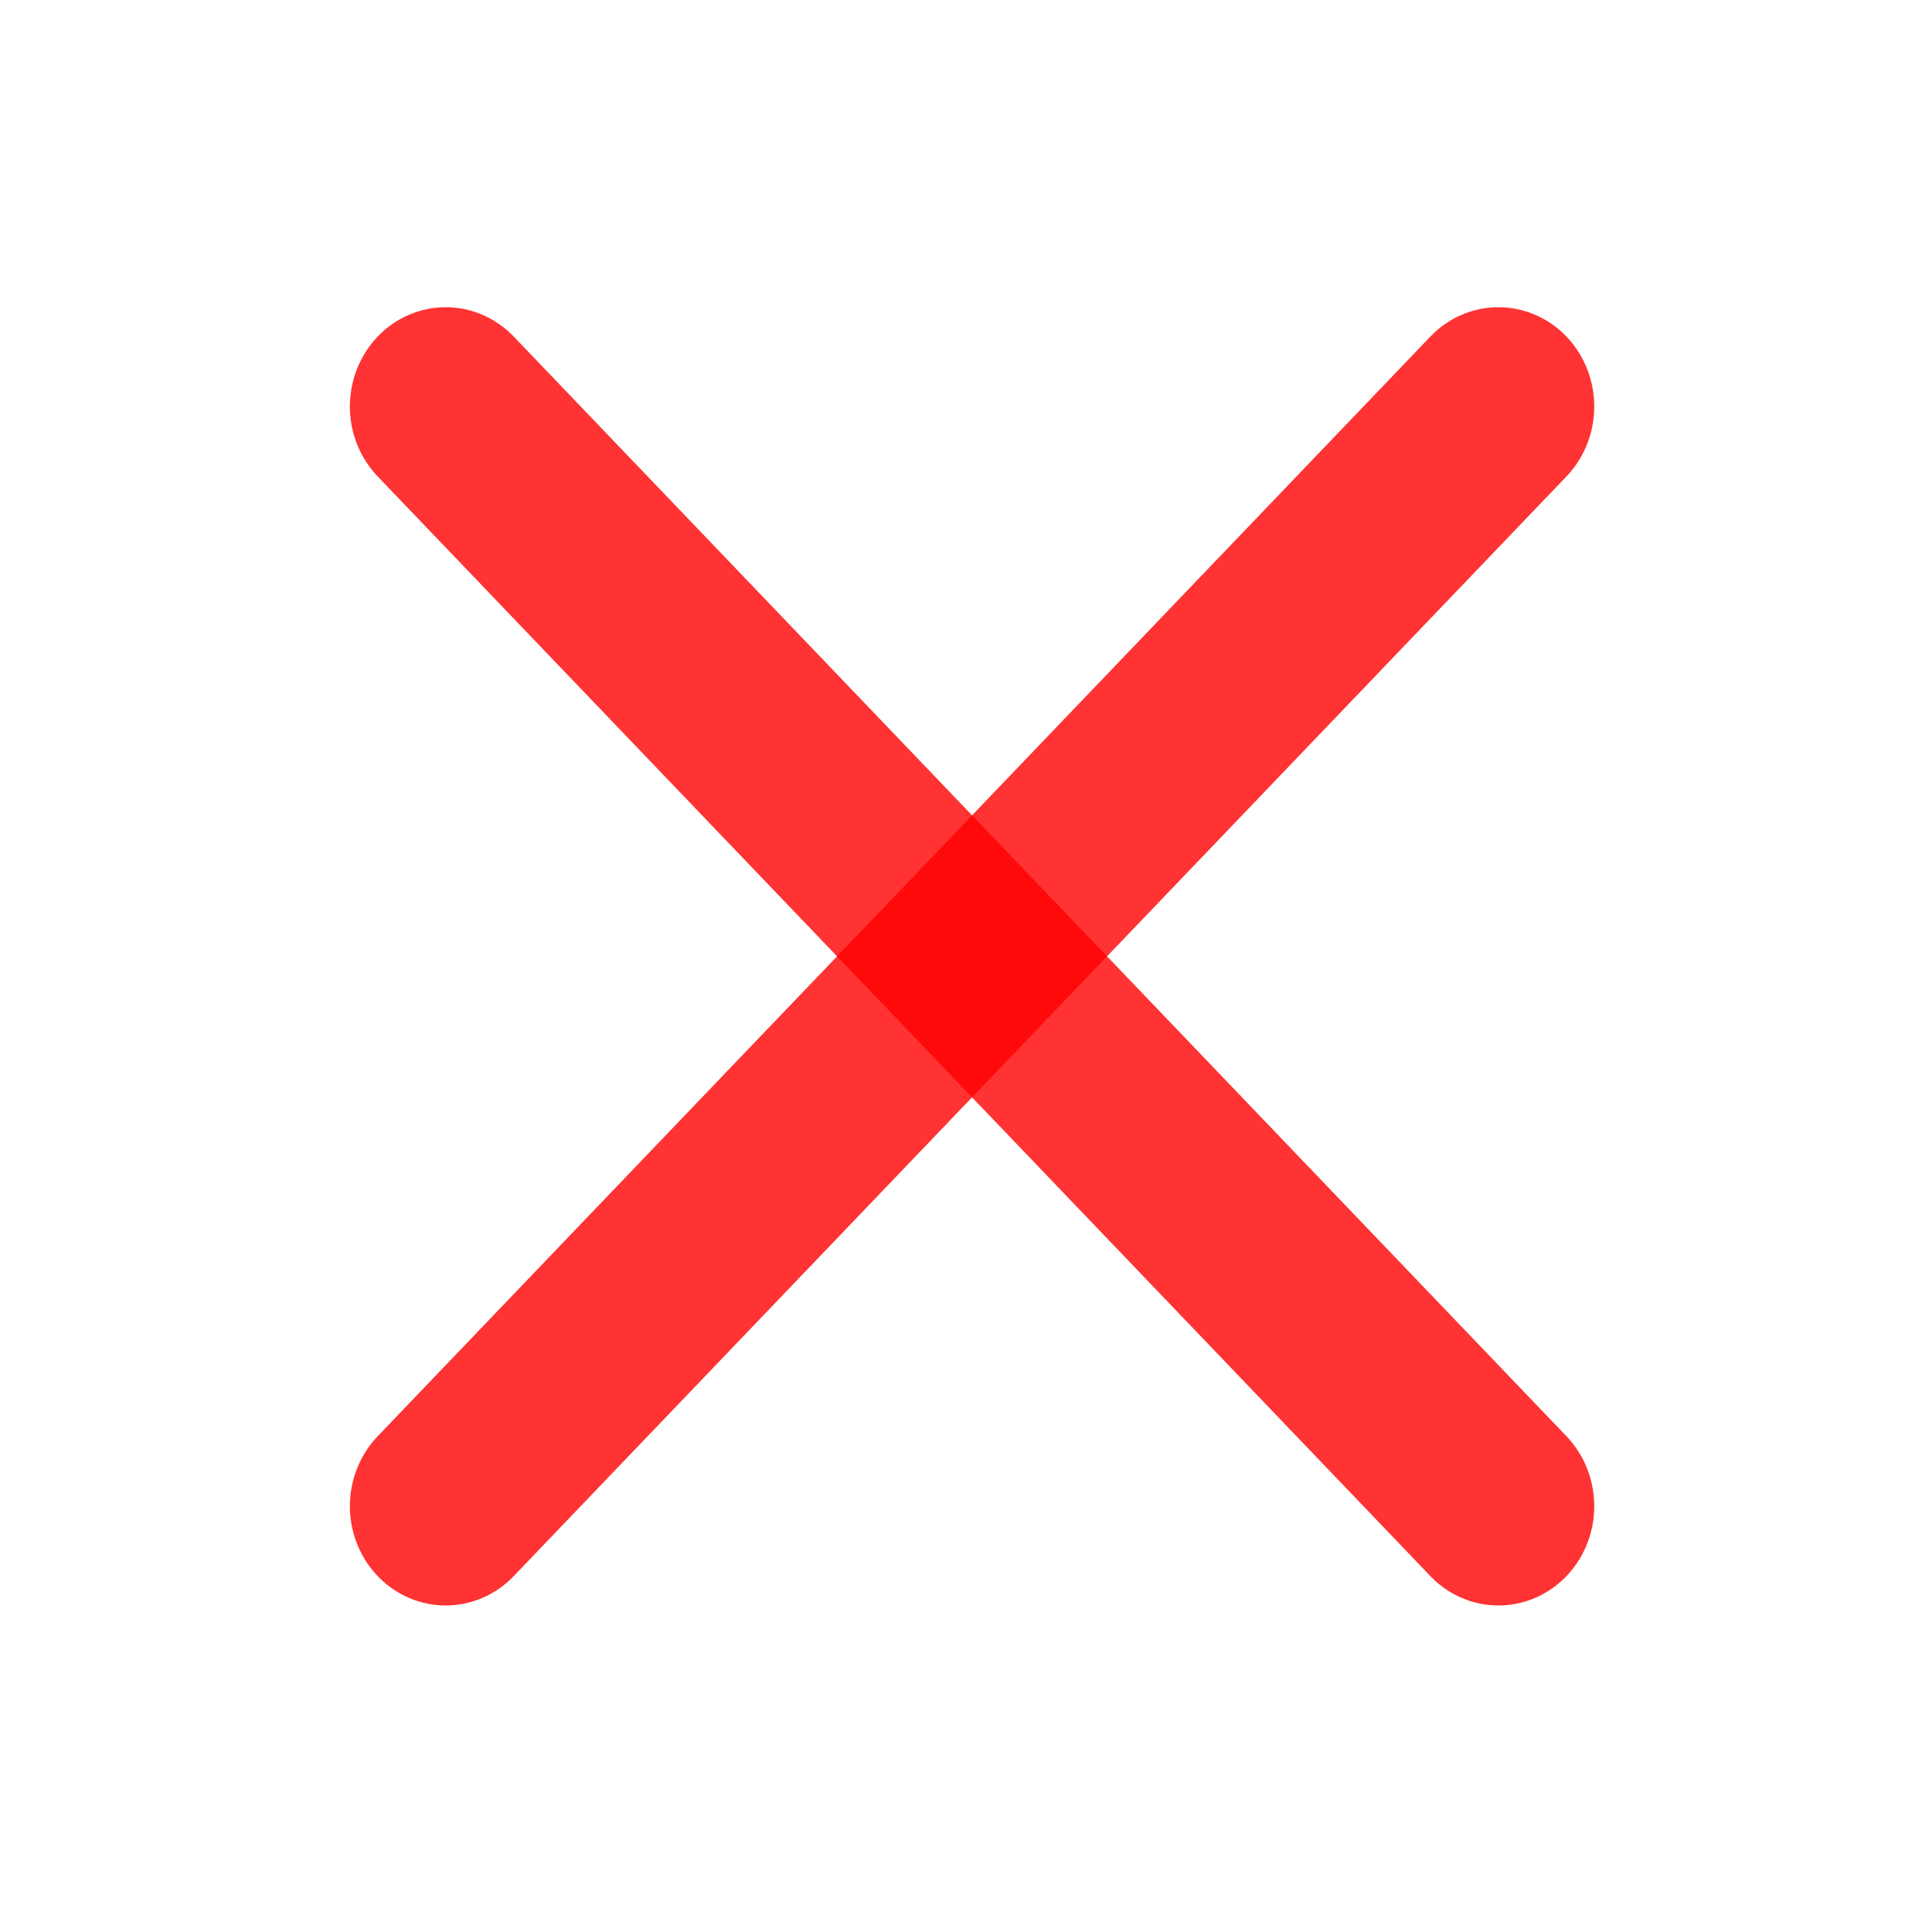
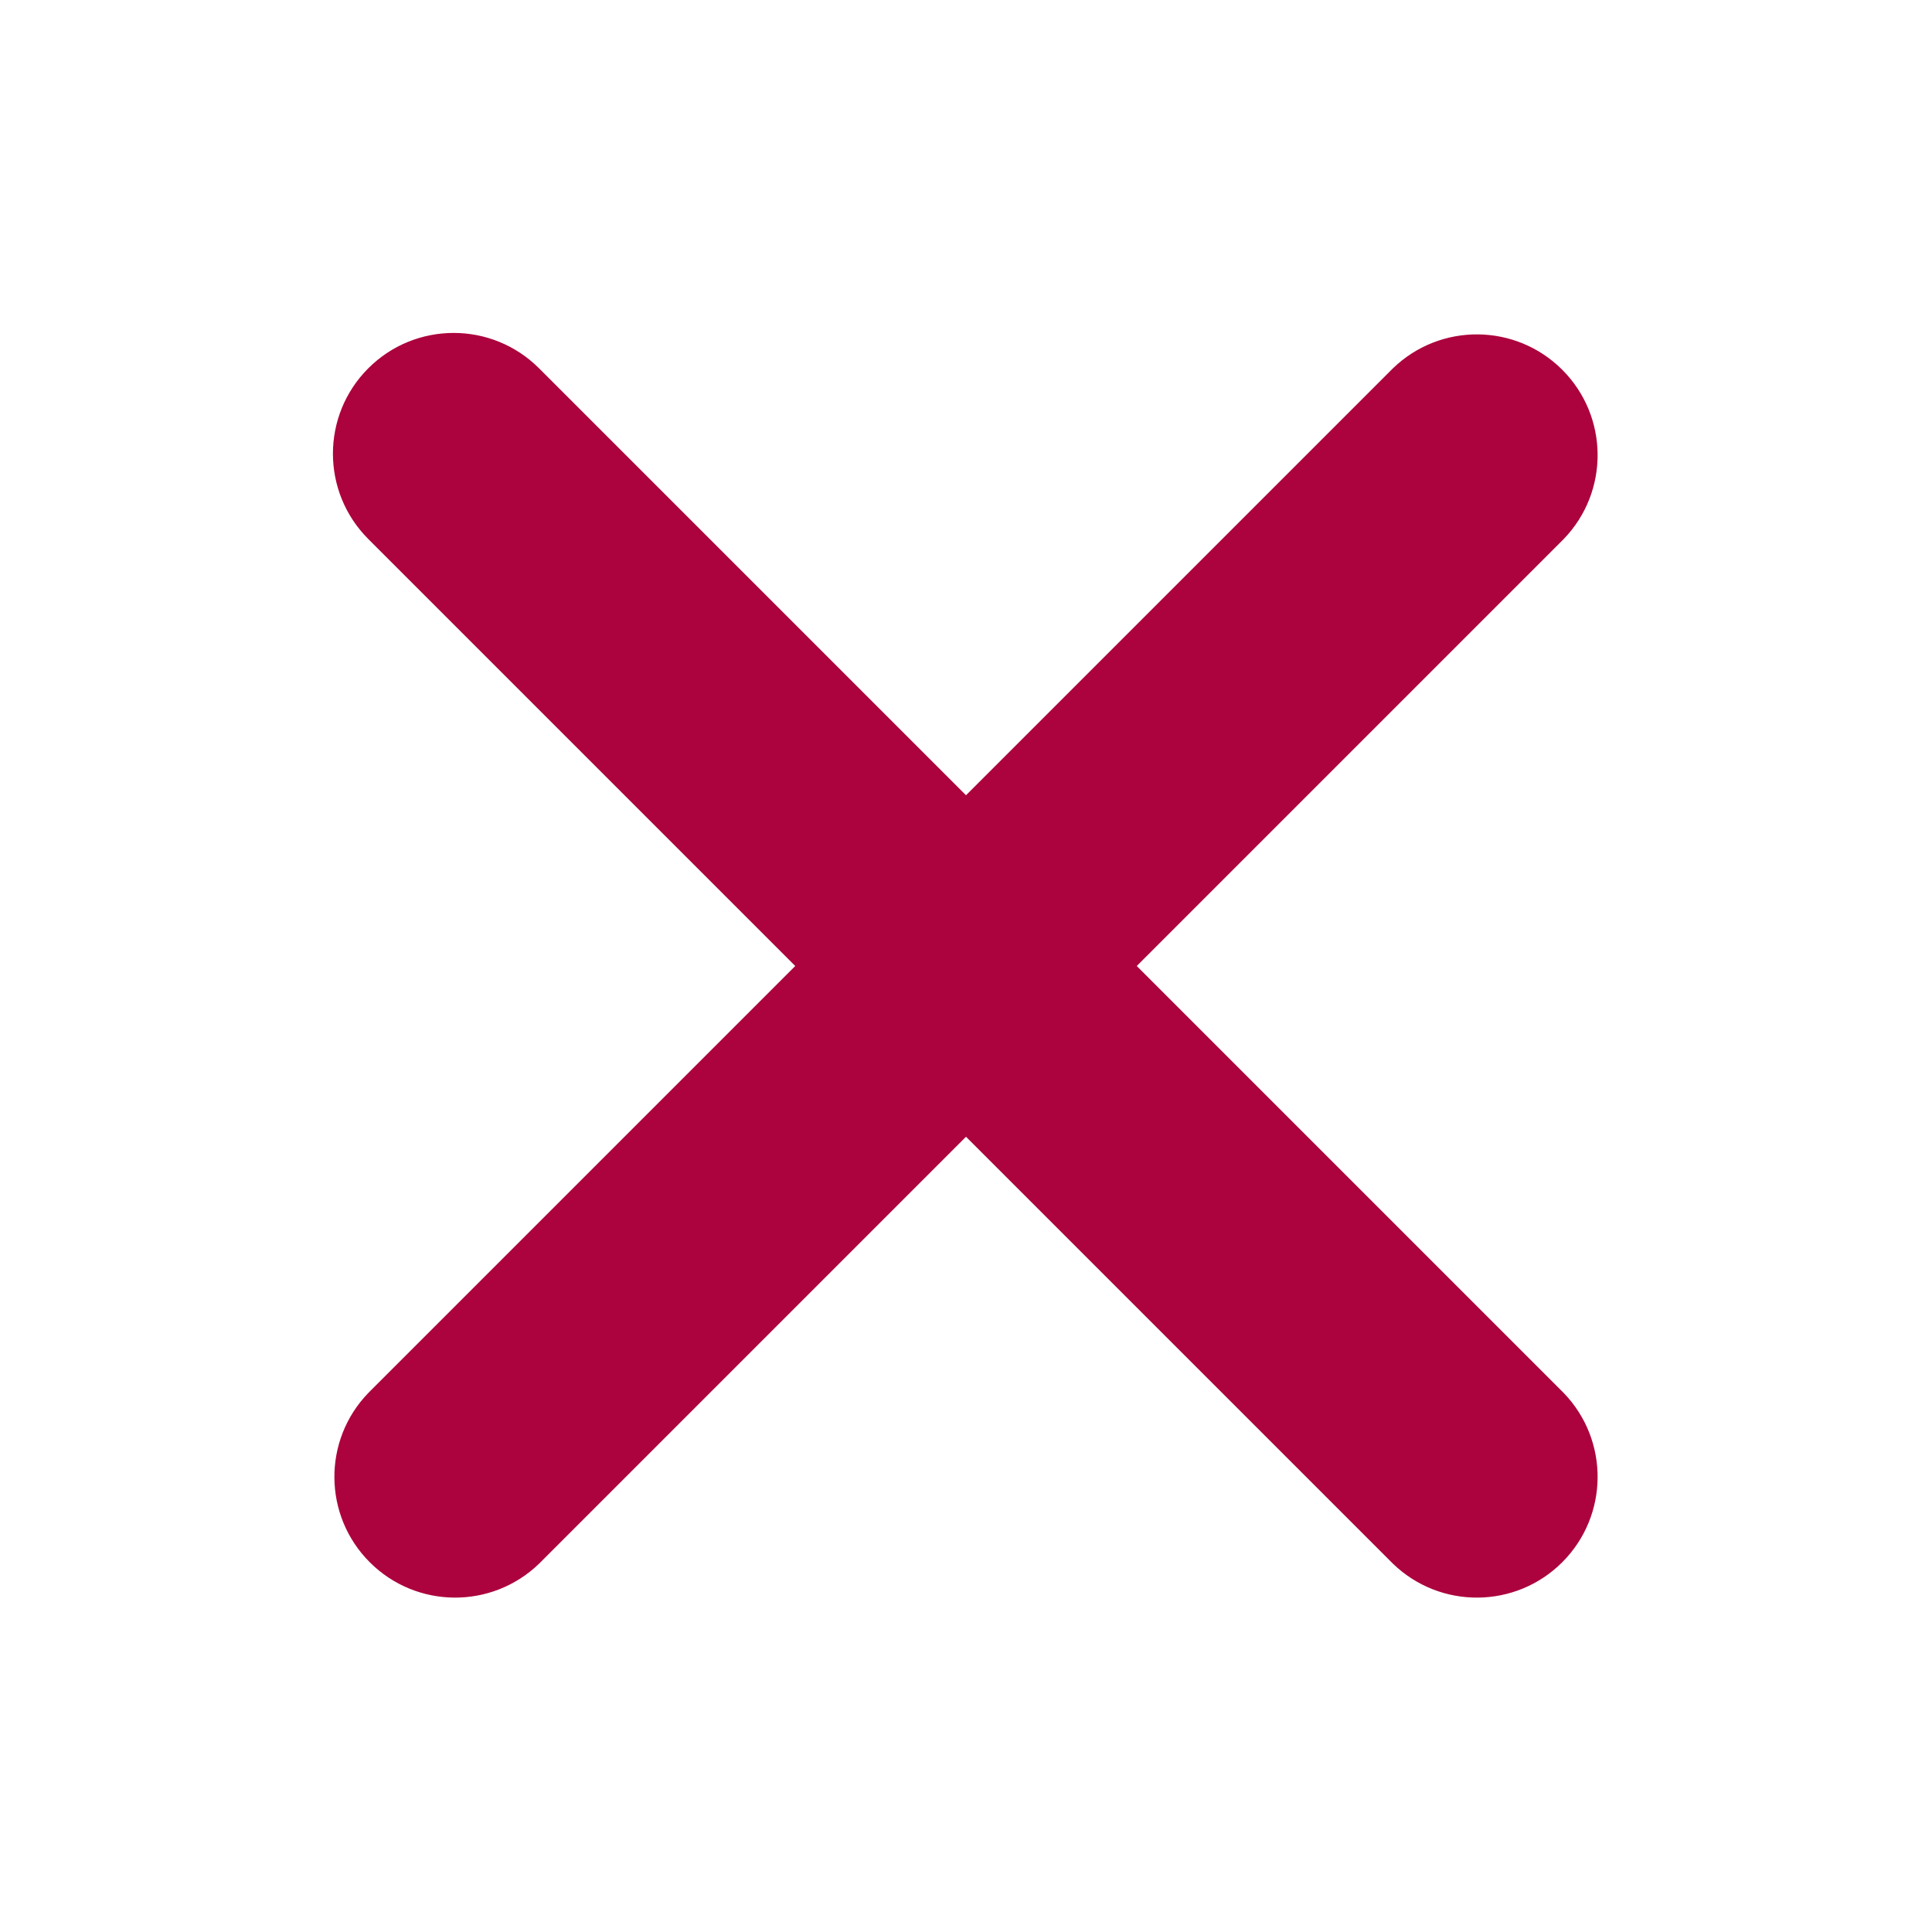
- <svg xmlns="http://www.w3.org/2000/svg" width="32px" height="32px" id="svg2985" version="1.1">
-   <defs id="defs2987">
-         </defs>
-   <g id="layer1">
-     <g id="g3819" transform="matrix(0.7936664,0,0,0.822399,3.342567,2.742776)">
-       <path id="path3815" d="M 5.09,4.852 27.059,26.999" style="opacity:0.8;fill:none;stroke:#ff0000;stroke-width:4;stroke-linecap:round;stroke-linejoin:miter;stroke-miterlimit:4;stroke-opacity:1;stroke-dasharray:none" />
-       <path id="path3817" d="M 5.09,26.999 27.059,4.852" style="opacity:0.8;fill:none;stroke:#ff0000;stroke-width:4;stroke-linecap:round;stroke-linejoin:miter;stroke-miterlimit:4;stroke-opacity:1;stroke-dasharray:none" />
-     </g>
+ <svg xmlns="http://www.w3.org/2000/svg" width="800px" height="800px" viewBox="0 0 1024 1024" fill="#000000">
+   <g id="SVGRepo_bgCarrier" stroke-width="0" />
+   <g id="SVGRepo_tracerCarrier" stroke-linecap="round" stroke-linejoin="round" />
+   <g id="SVGRepo_iconCarrier">
+     <path fill="#ac023d" d="M195.2 195.2a64 64 0 0 1 90.496 0L512 421.504 738.304 195.2a64 64 0 0 1 90.496 90.496L602.496 512 828.8 738.304a64 64 0 0 1-90.496 90.496L512 602.496 285.696 828.8a64 64 0 0 1-90.496-90.496L421.504 512 195.2 285.696a64 64 0 0 1 0-90.496z" />
  </g>
</svg>
